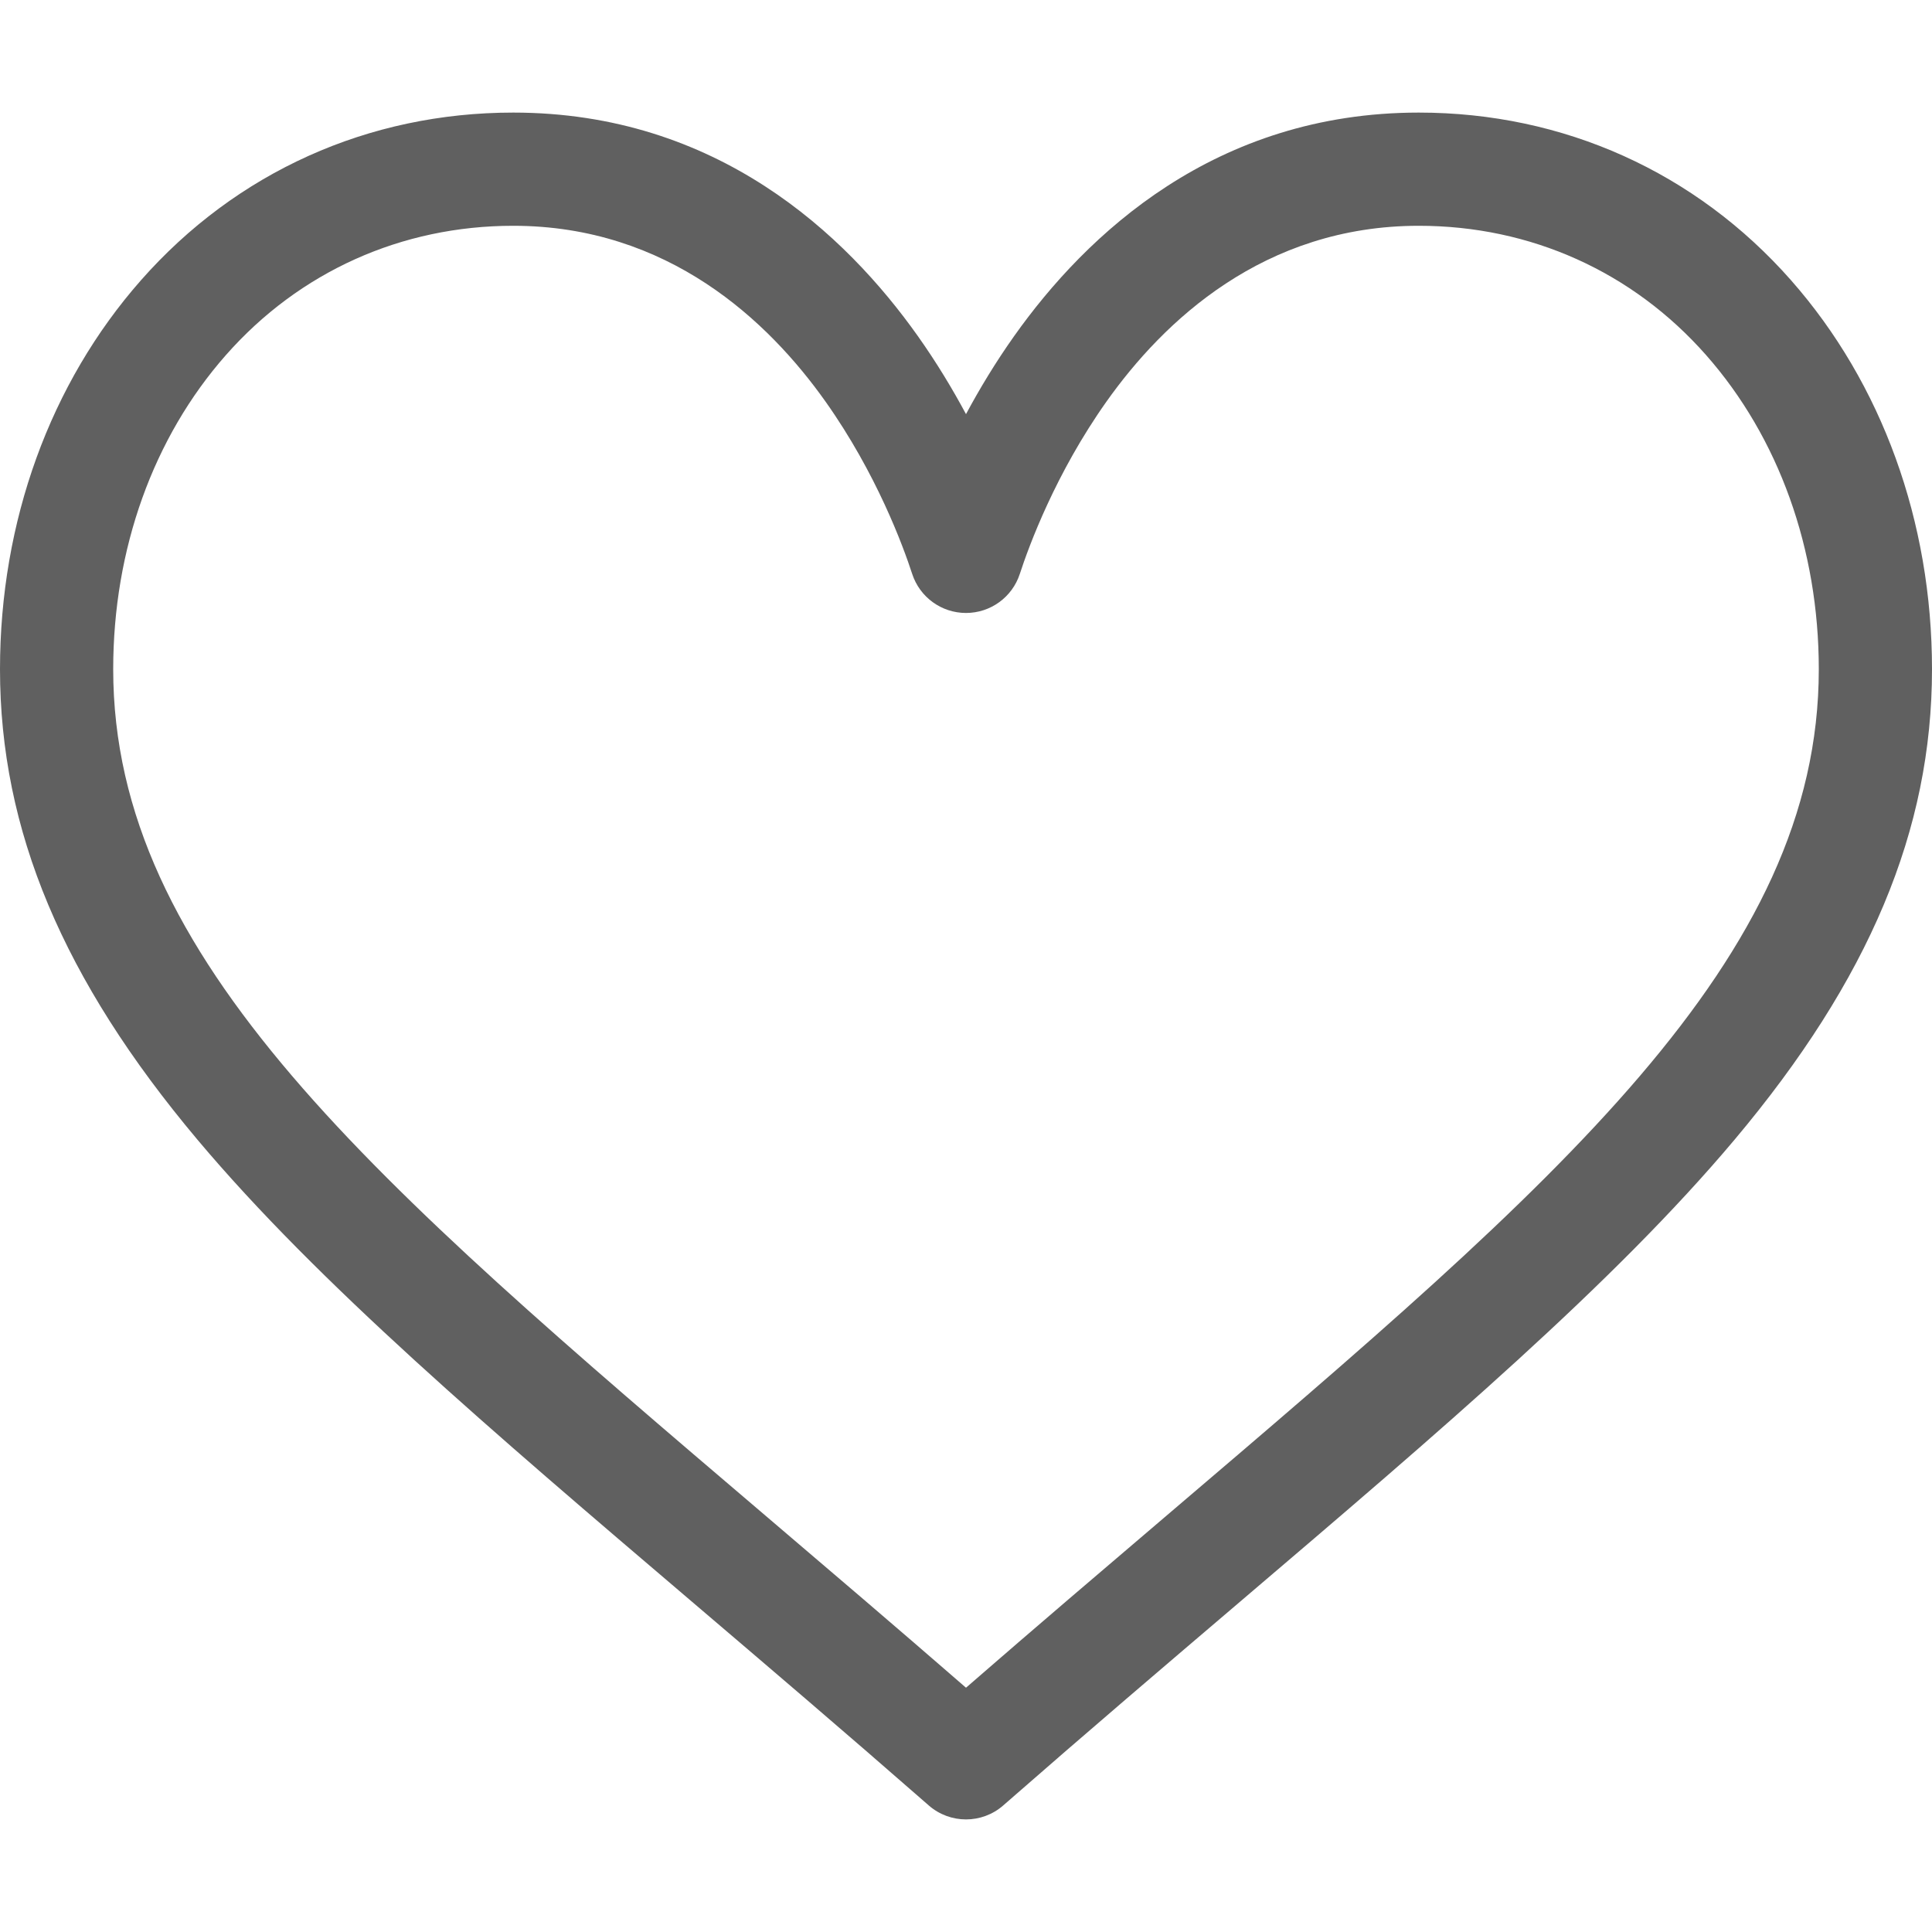
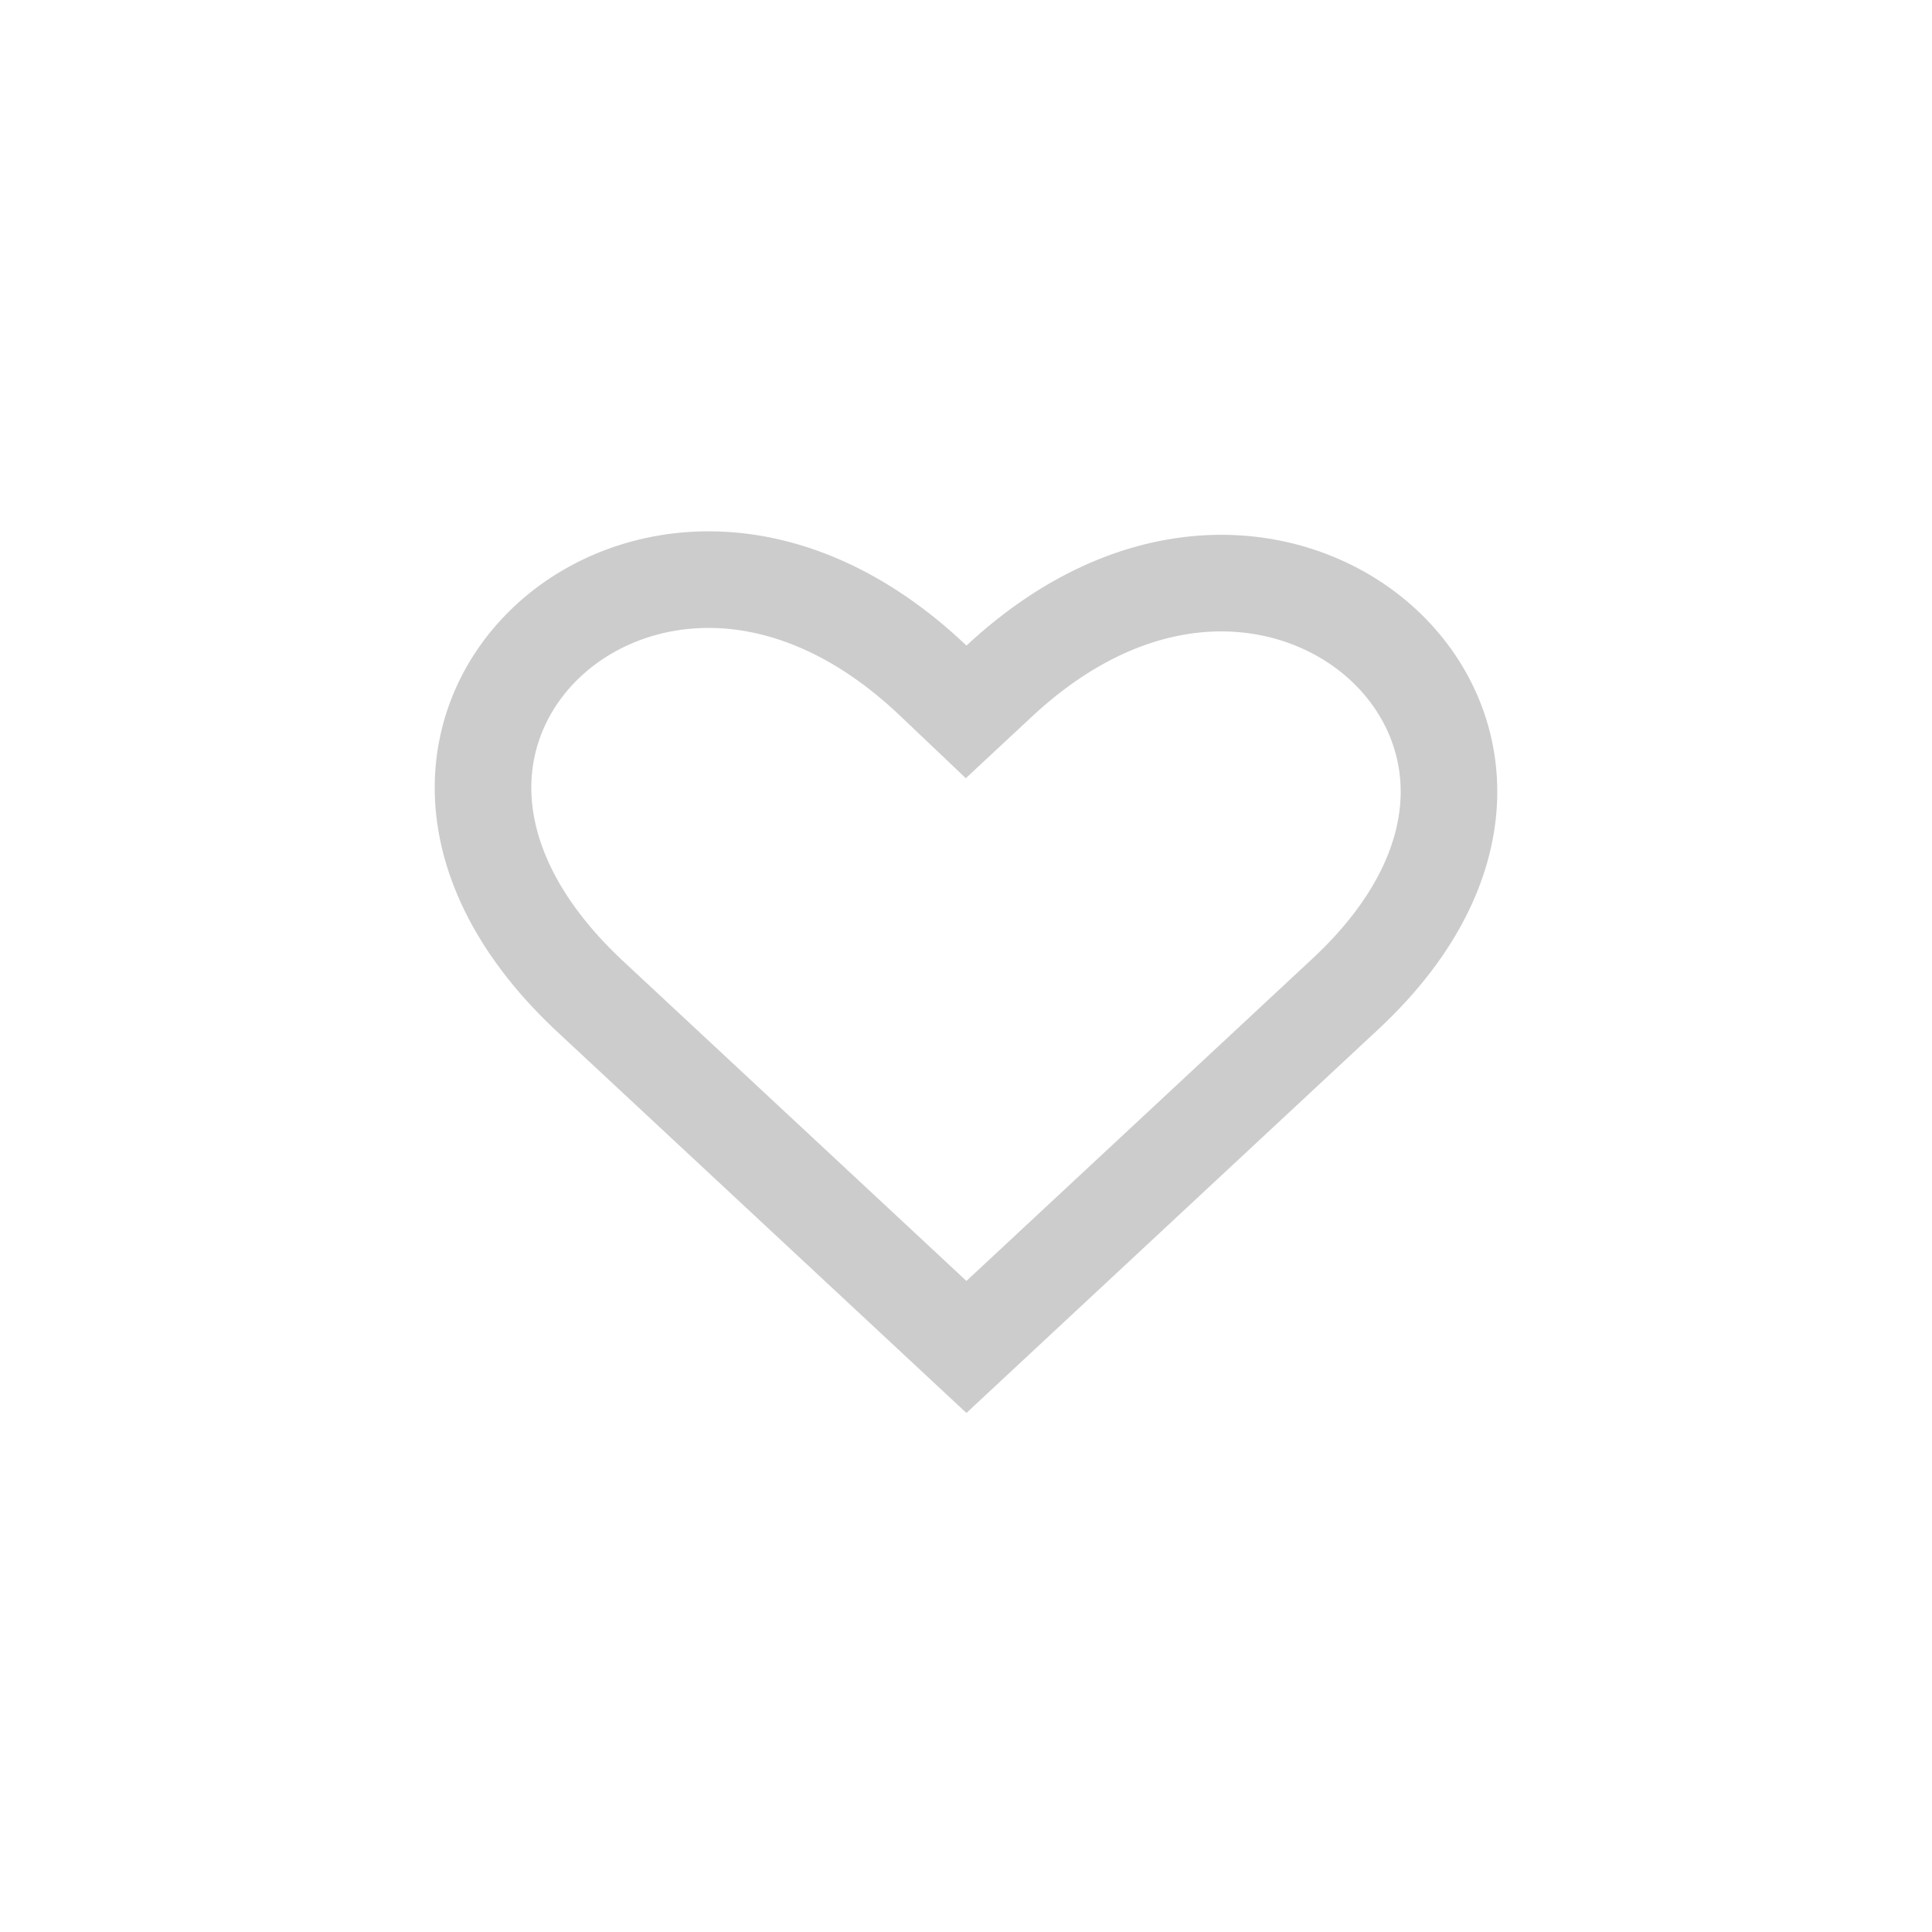
- <svg xmlns="http://www.w3.org/2000/svg" version="1.1" fill="#606060" width="25px" height="25px" id="Capa_1" x="0px" y="0px" viewBox="0 0 512 512" style="enable-background:new 0 0 512 512;" xml:space="preserve">
-   <g>
-     <g>
-       <path d="M474.644,74.27C449.391,45.616,414.358,29.836,376,29.836c-53.948,0-88.103,32.22-107.255,59.25 c-4.969,7.014-9.196,14.047-12.745,20.665c-3.549-6.618-7.775-13.651-12.745-20.665c-19.152-27.03-53.307-59.25-107.255-59.25 c-38.358,0-73.391,15.781-98.645,44.435C13.267,101.605,0,138.213,0,177.351c0,42.603,16.633,82.228,52.345,124.7 c31.917,37.96,77.834,77.088,131.005,122.397c19.813,16.884,40.302,34.344,62.115,53.429l0.655,0.574 c2.828,2.476,6.354,3.713,9.88,3.713s7.052-1.238,9.88-3.713l0.655-0.574c21.813-19.085,42.302-36.544,62.118-53.431 c53.168-45.306,99.085-84.434,131.002-122.395C495.367,259.578,512,219.954,512,177.351 C512,138.213,498.733,101.605,474.644,74.27z M309.193,401.614c-17.08,14.554-34.658,29.533-53.193,45.646 c-18.534-16.111-36.113-31.091-53.196-45.648C98.745,312.939,30,254.358,30,177.351c0-31.83,10.605-61.394,29.862-83.245 C79.34,72.007,106.379,59.836,136,59.836c41.129,0,67.716,25.338,82.776,46.594c13.509,19.064,20.558,38.282,22.962,45.659 c2.011,6.175,7.768,10.354,14.262,10.354c6.494,0,12.251-4.179,14.262-10.354c2.404-7.377,9.453-26.595,22.962-45.66 c15.06-21.255,41.647-46.593,82.776-46.593c29.621,0,56.66,12.171,76.137,34.27C471.395,115.957,482,145.521,482,177.351 C482,254.358,413.255,312.939,309.193,401.614z" />
-     </g>
-   </g>
+ <svg xmlns="http://www.w3.org/2000/svg" width="40" height="40" viewBox="0 0 40 40" fill="none">
+   <path d="M11.354 13.263C13.068 11.673 16.299 11.218 19.321 14.091L20.003 14.739L20.691 14.098C23.712 11.284 26.934 11.761 28.649 13.359C29.522 14.172 30.033 15.288 29.998 16.508C29.963 17.721 29.384 19.155 27.856 20.578L20.009 27.887L12.164 20.579C10.624 19.12 10.038 17.661 10.002 16.43C9.966 15.192 10.481 14.072 11.354 13.263Z" stroke="#CCCCCC" stroke-width="2" />
</svg>
